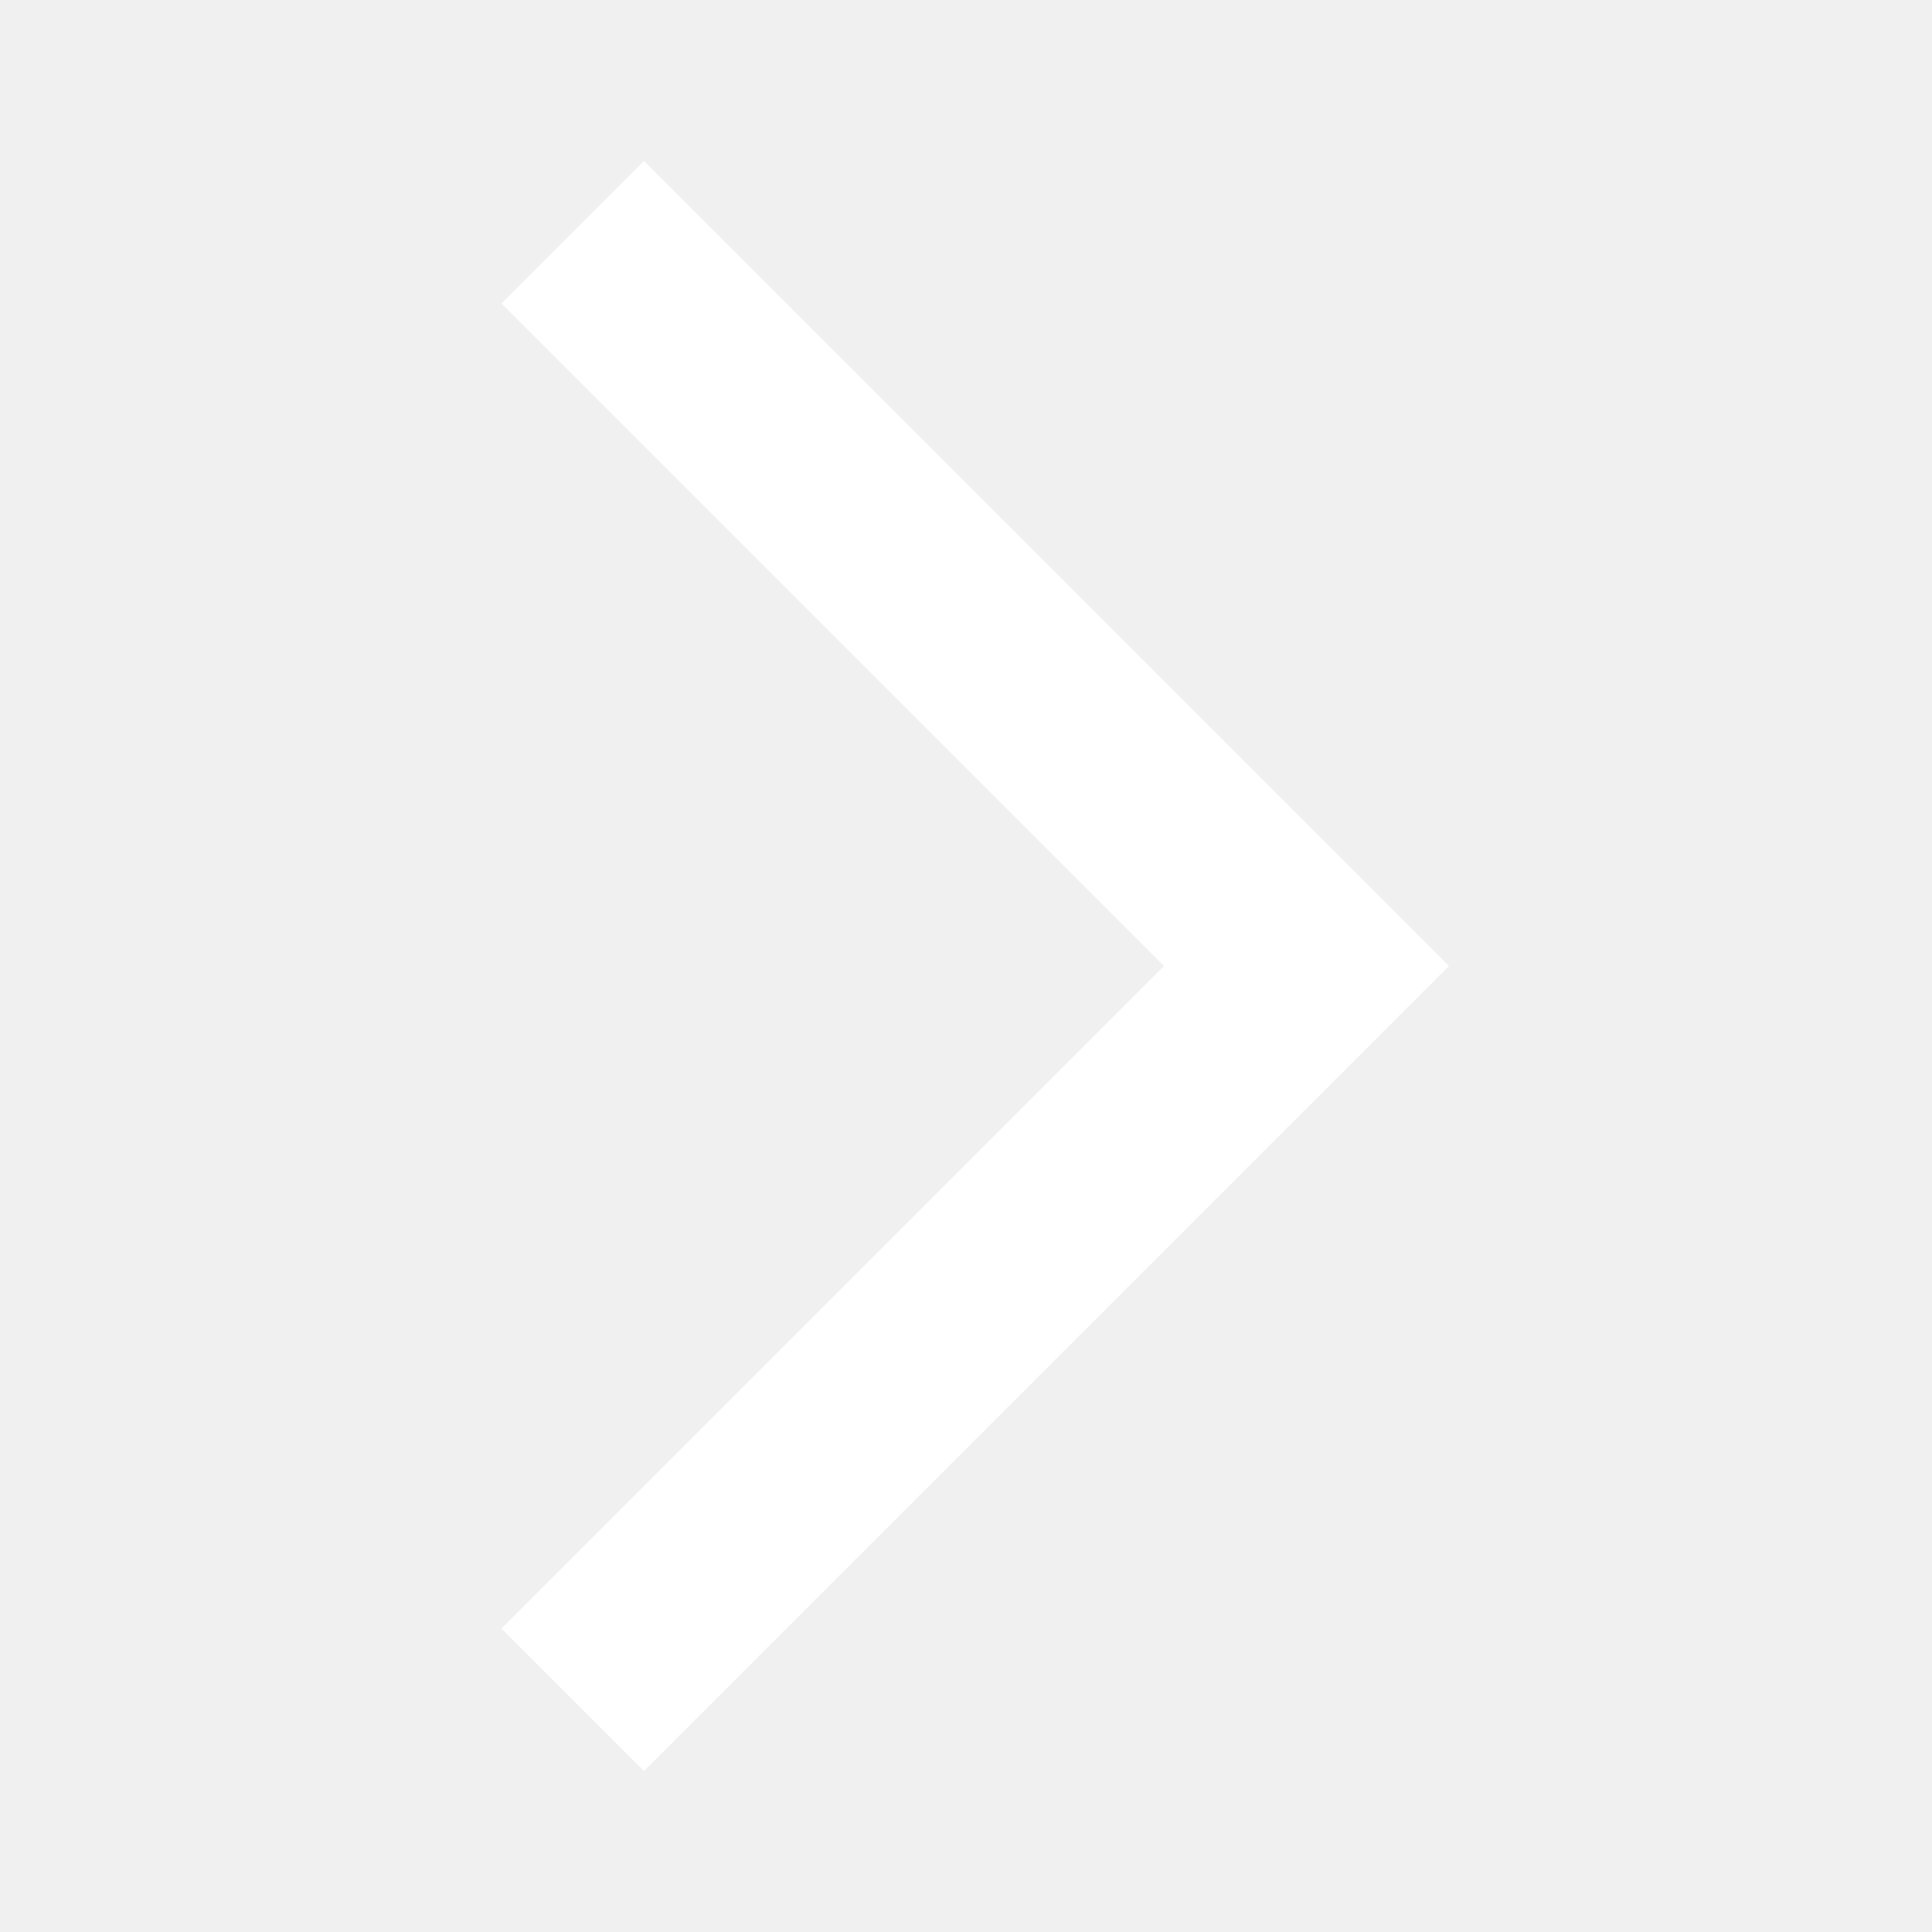
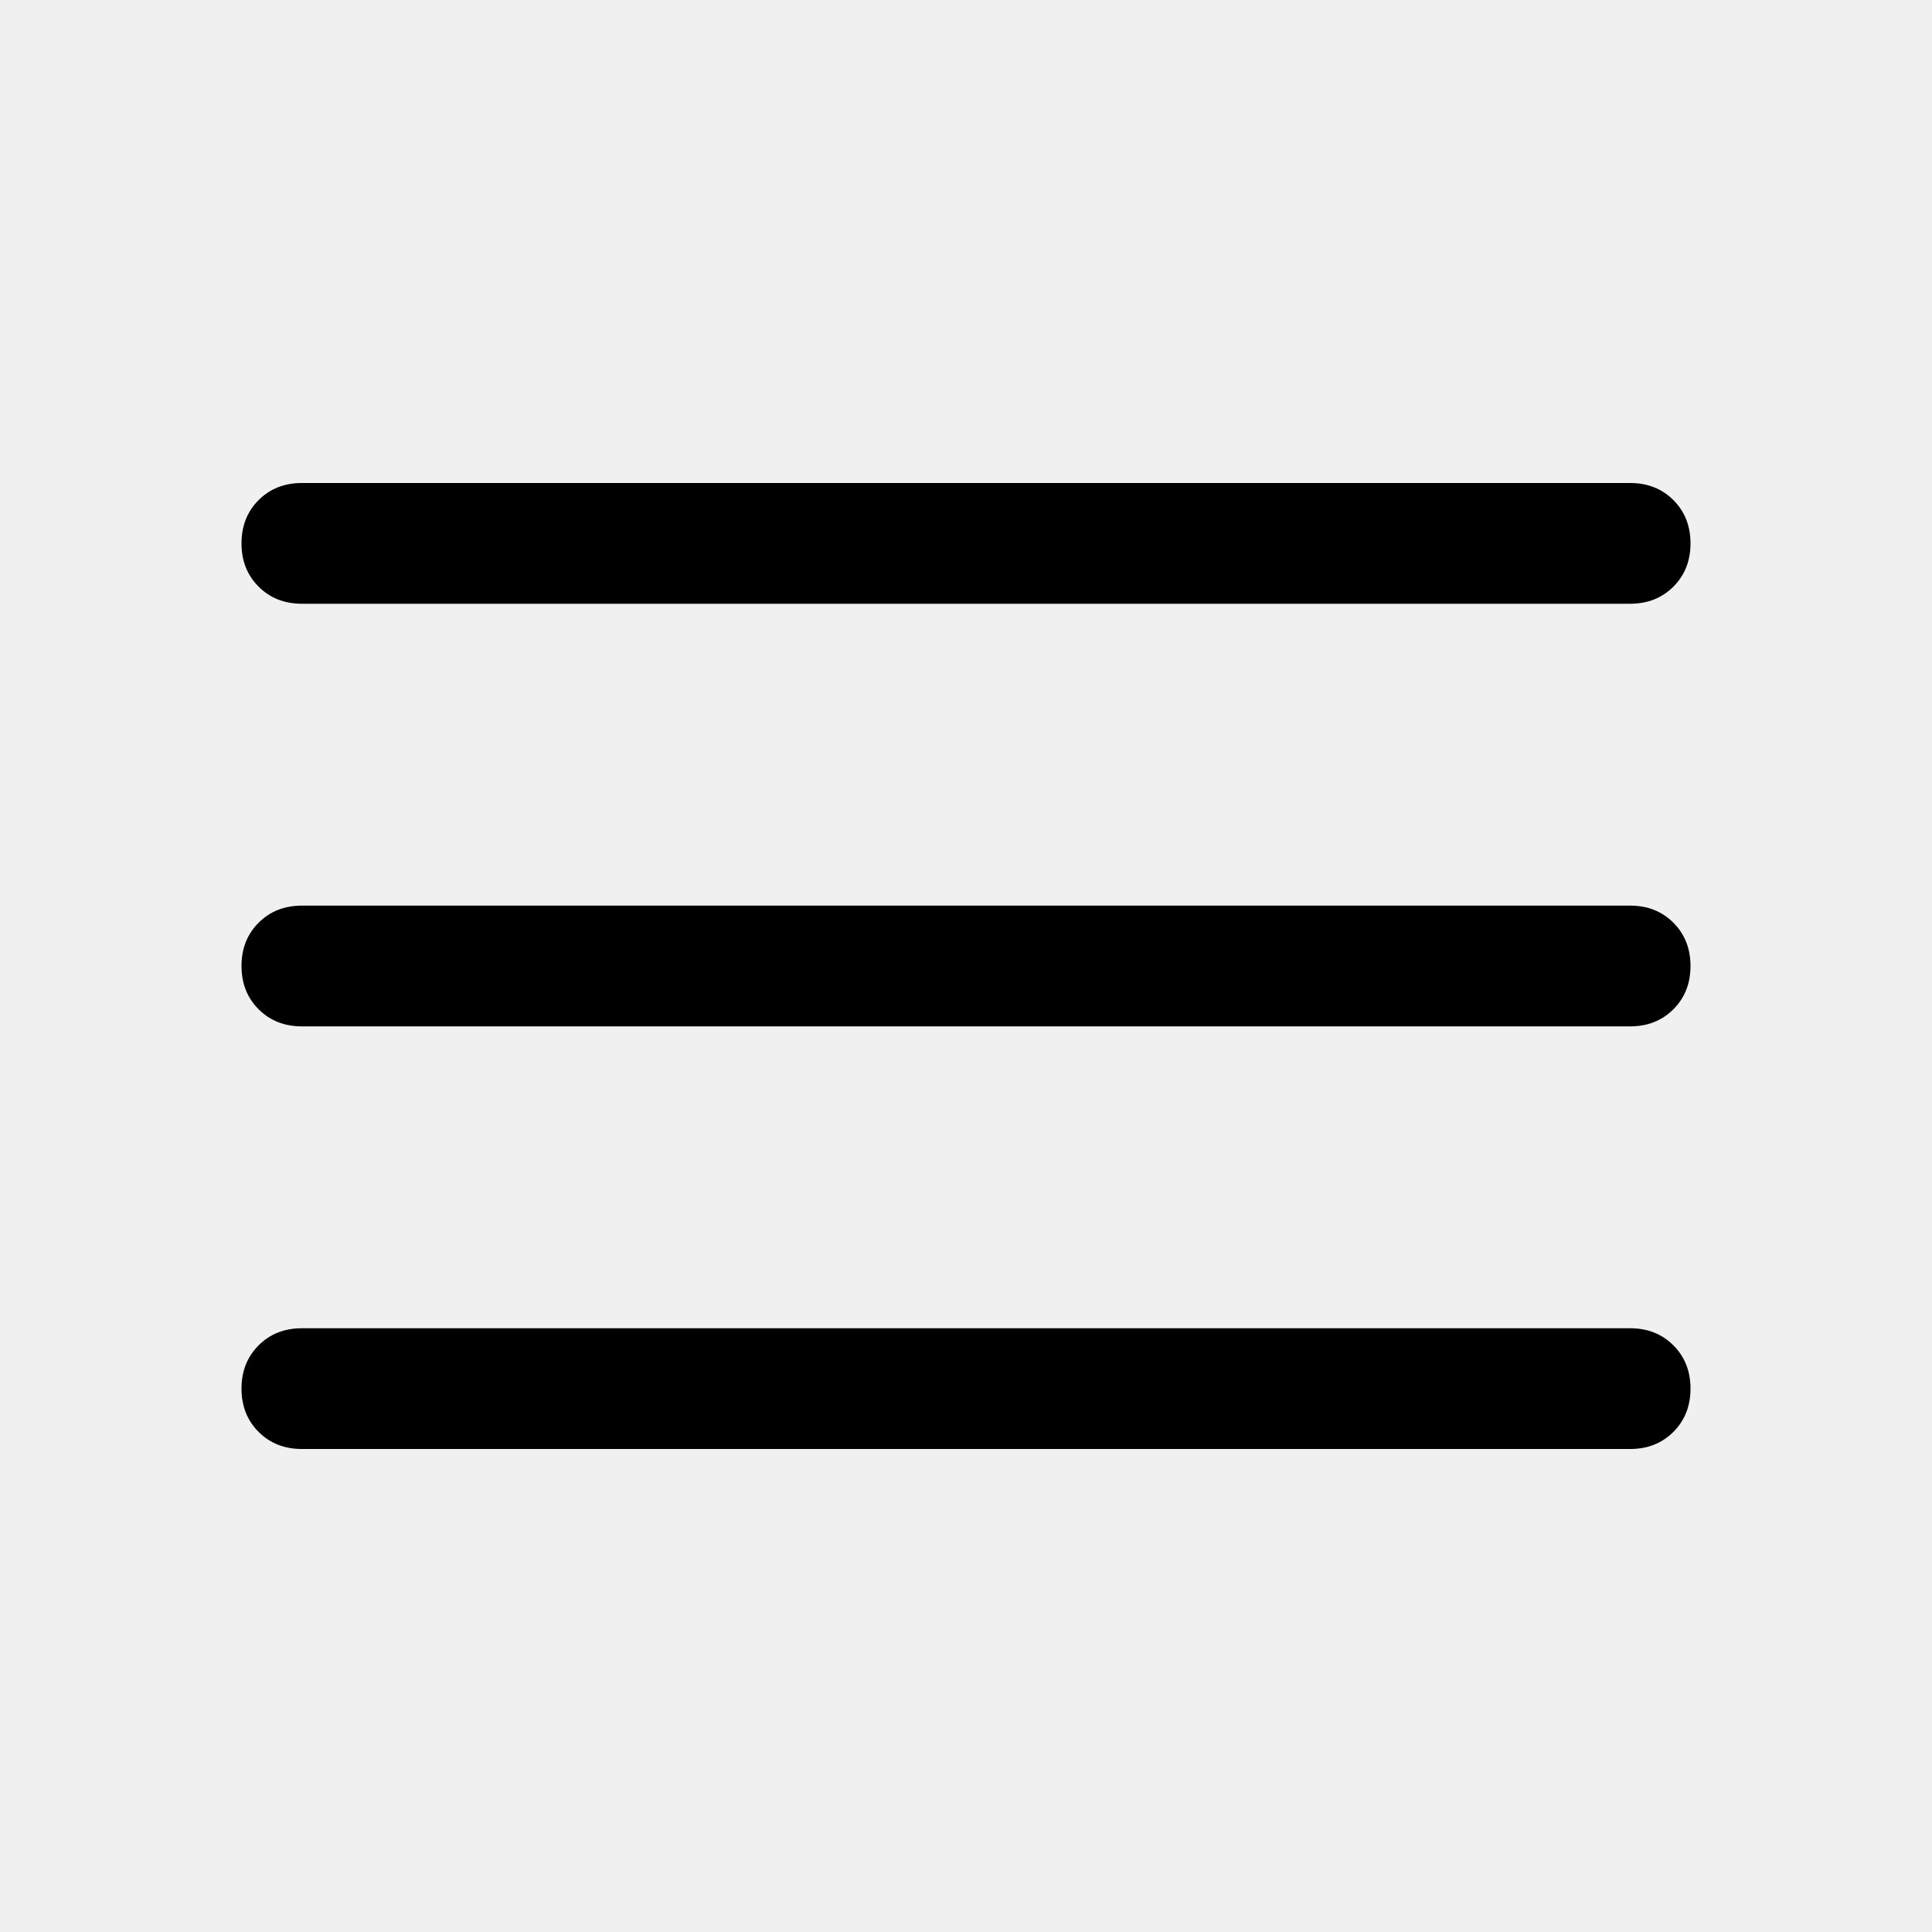
- <svg xmlns="http://www.w3.org/2000/svg" enable-background="new 0 0 24 24" height="24px" viewBox="0 0 24 24" width="24px" fill="#FFFFFF">
-   <g>
-     <path d="M0,0h24v24H0V0z" fill="none" />
-   </g>
-   <g>
-     <polygon points="6.23,20.23 8,22 18,12 8,2 6.23,3.77 14.46,12" />
-   </g>
+ <svg xmlns="http://www.w3.org/2000/svg" height="48" width="48">
+   <path d="M7.5 36Q6.85 36 6.425 35.575Q6 35.15 6 34.5Q6 33.85 6.425 33.425Q6.85 33 7.5 33H40.5Q41.15 33 41.575 33.425Q42 33.85 42 34.5Q42 35.15 41.575 35.575Q41.15 36 40.5 36ZM7.5 25.5Q6.85 25.5 6.425 25.075Q6 24.65 6 24Q6 23.35 6.425 22.925Q6.85 22.5 7.5 22.5H40.5Q41.15 22.5 41.575 22.925Q42 23.35 42 24Q42 24.65 41.575 25.075Q41.15 25.5 40.5 25.5ZM7.5 15Q6.85 15 6.425 14.575Q6 14.15 6 13.5Q6 12.85 6.425 12.425Q6.85 12 7.5 12H40.5Q41.15 12 41.575 12.425Q42 12.85 42 13.5Q42 14.15 41.575 14.575Q41.15 15 40.5 15Z" />
</svg>
